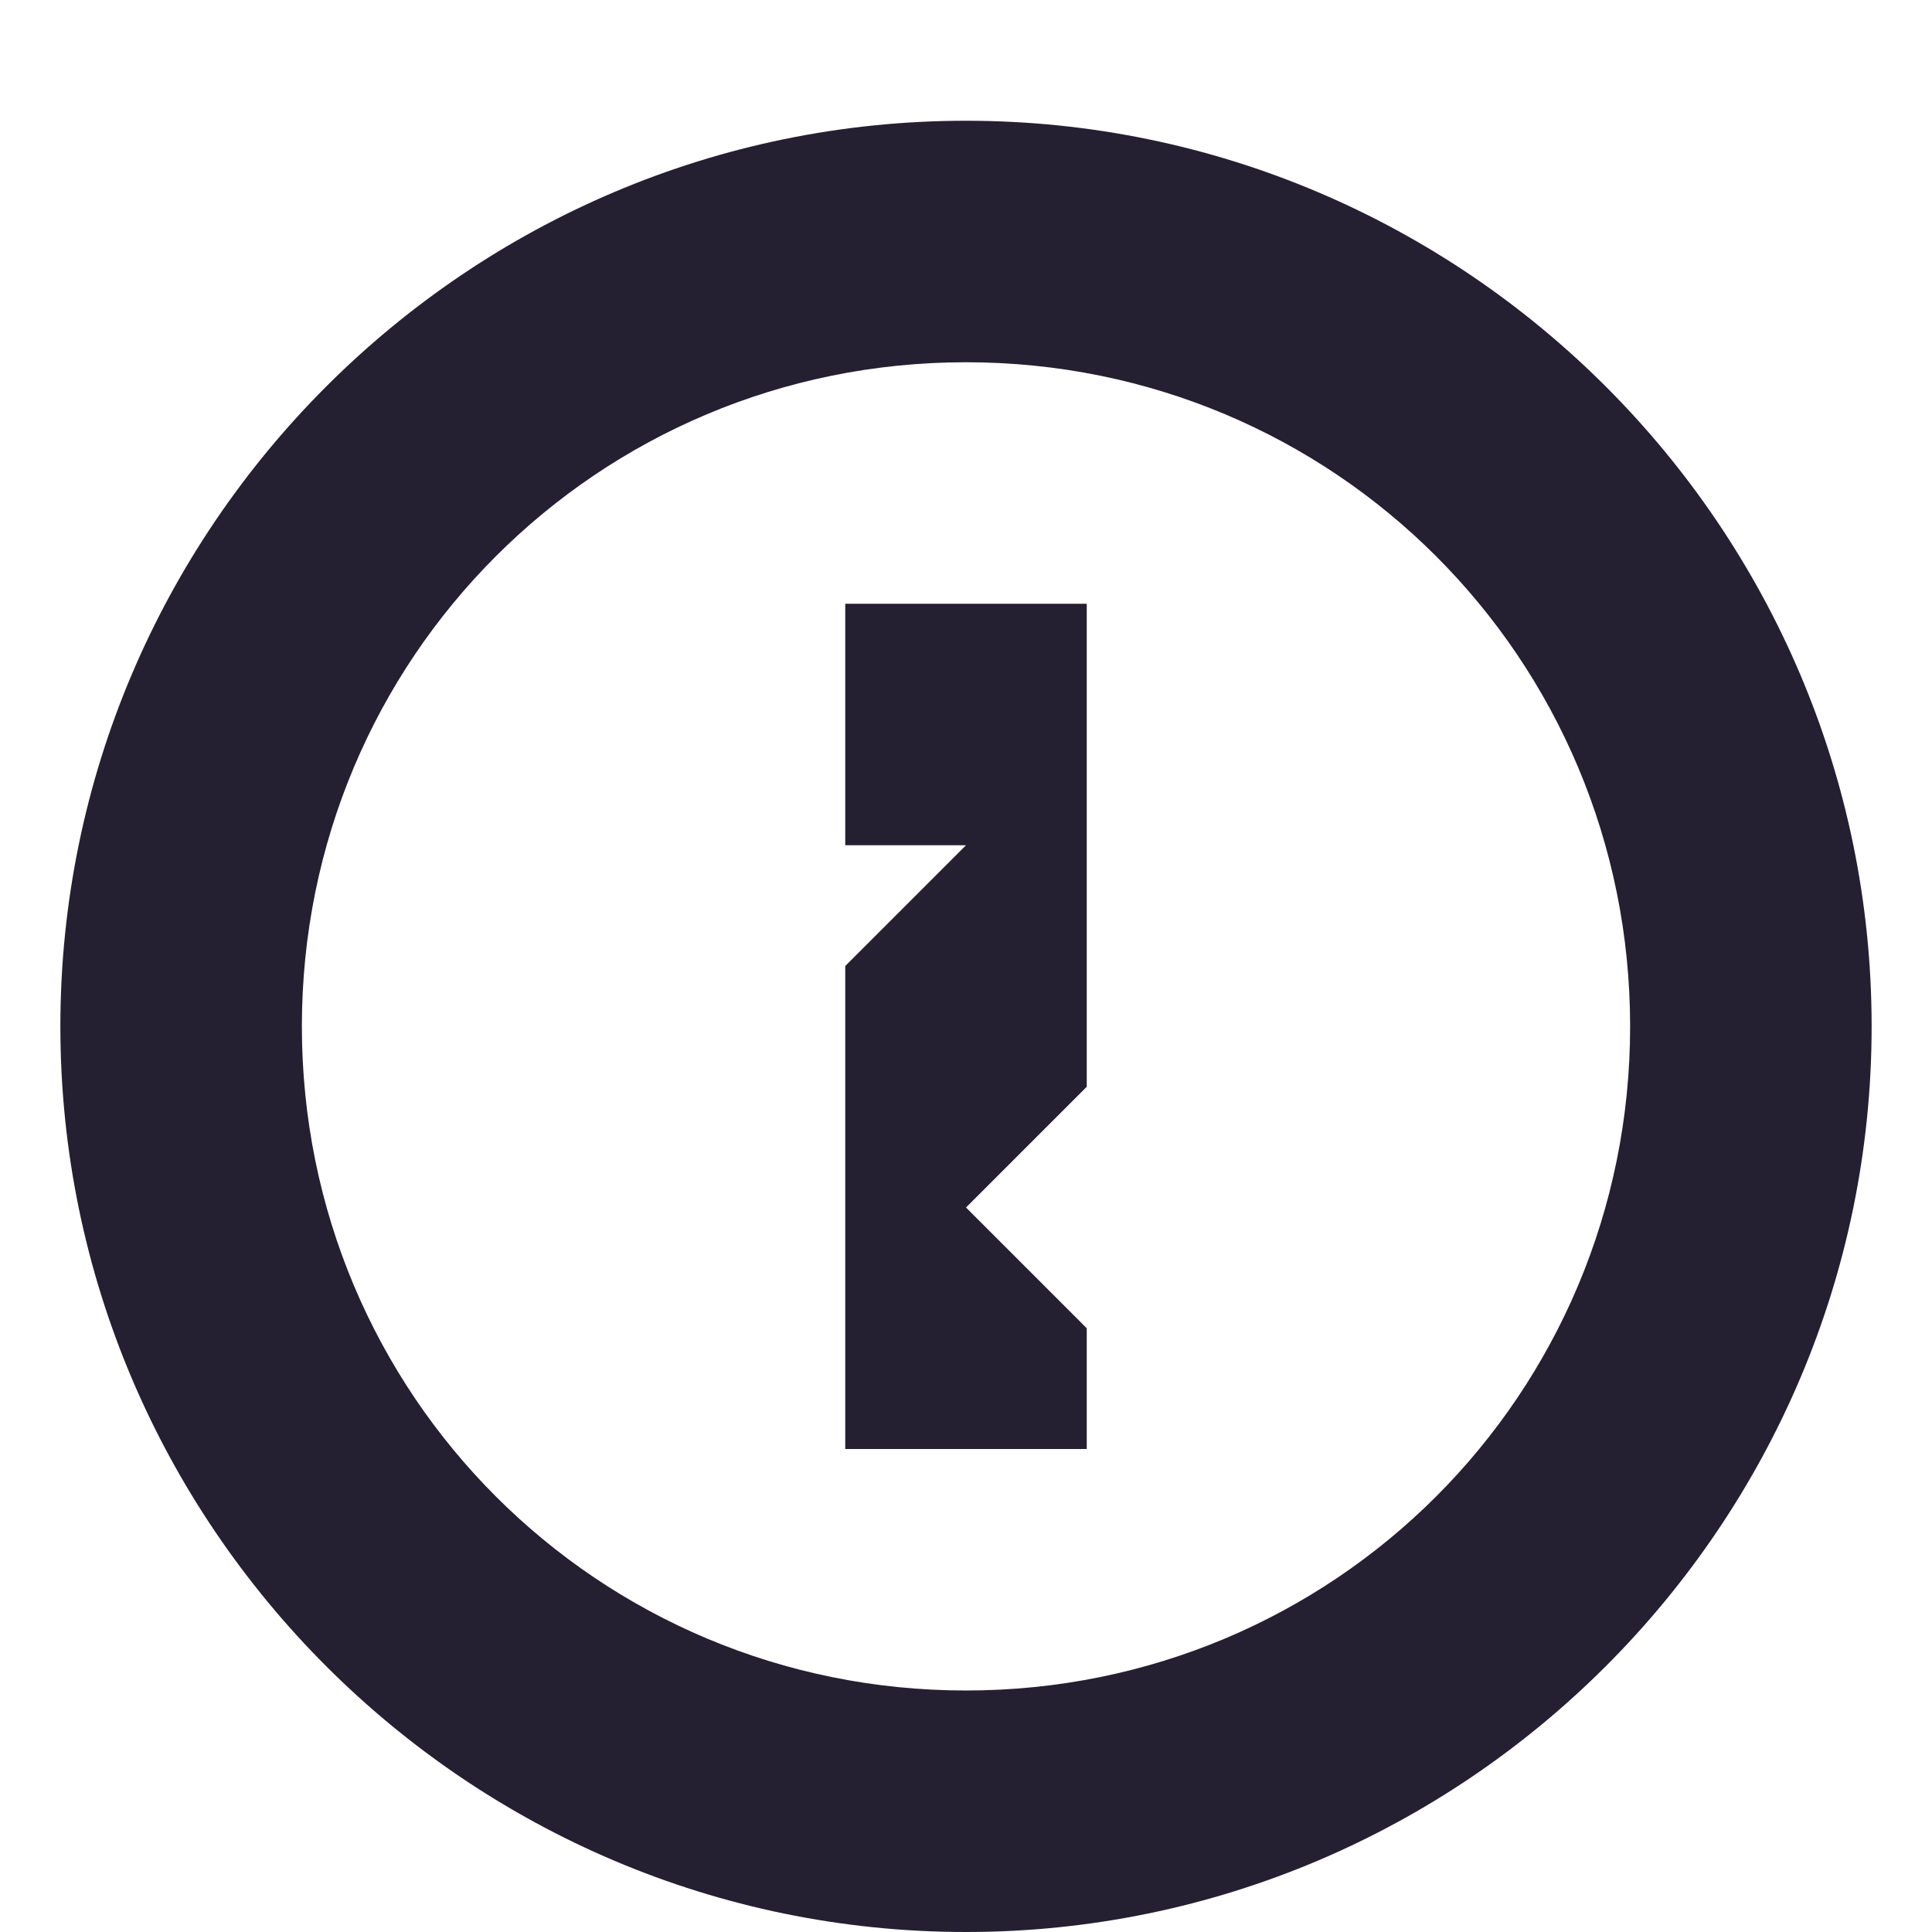
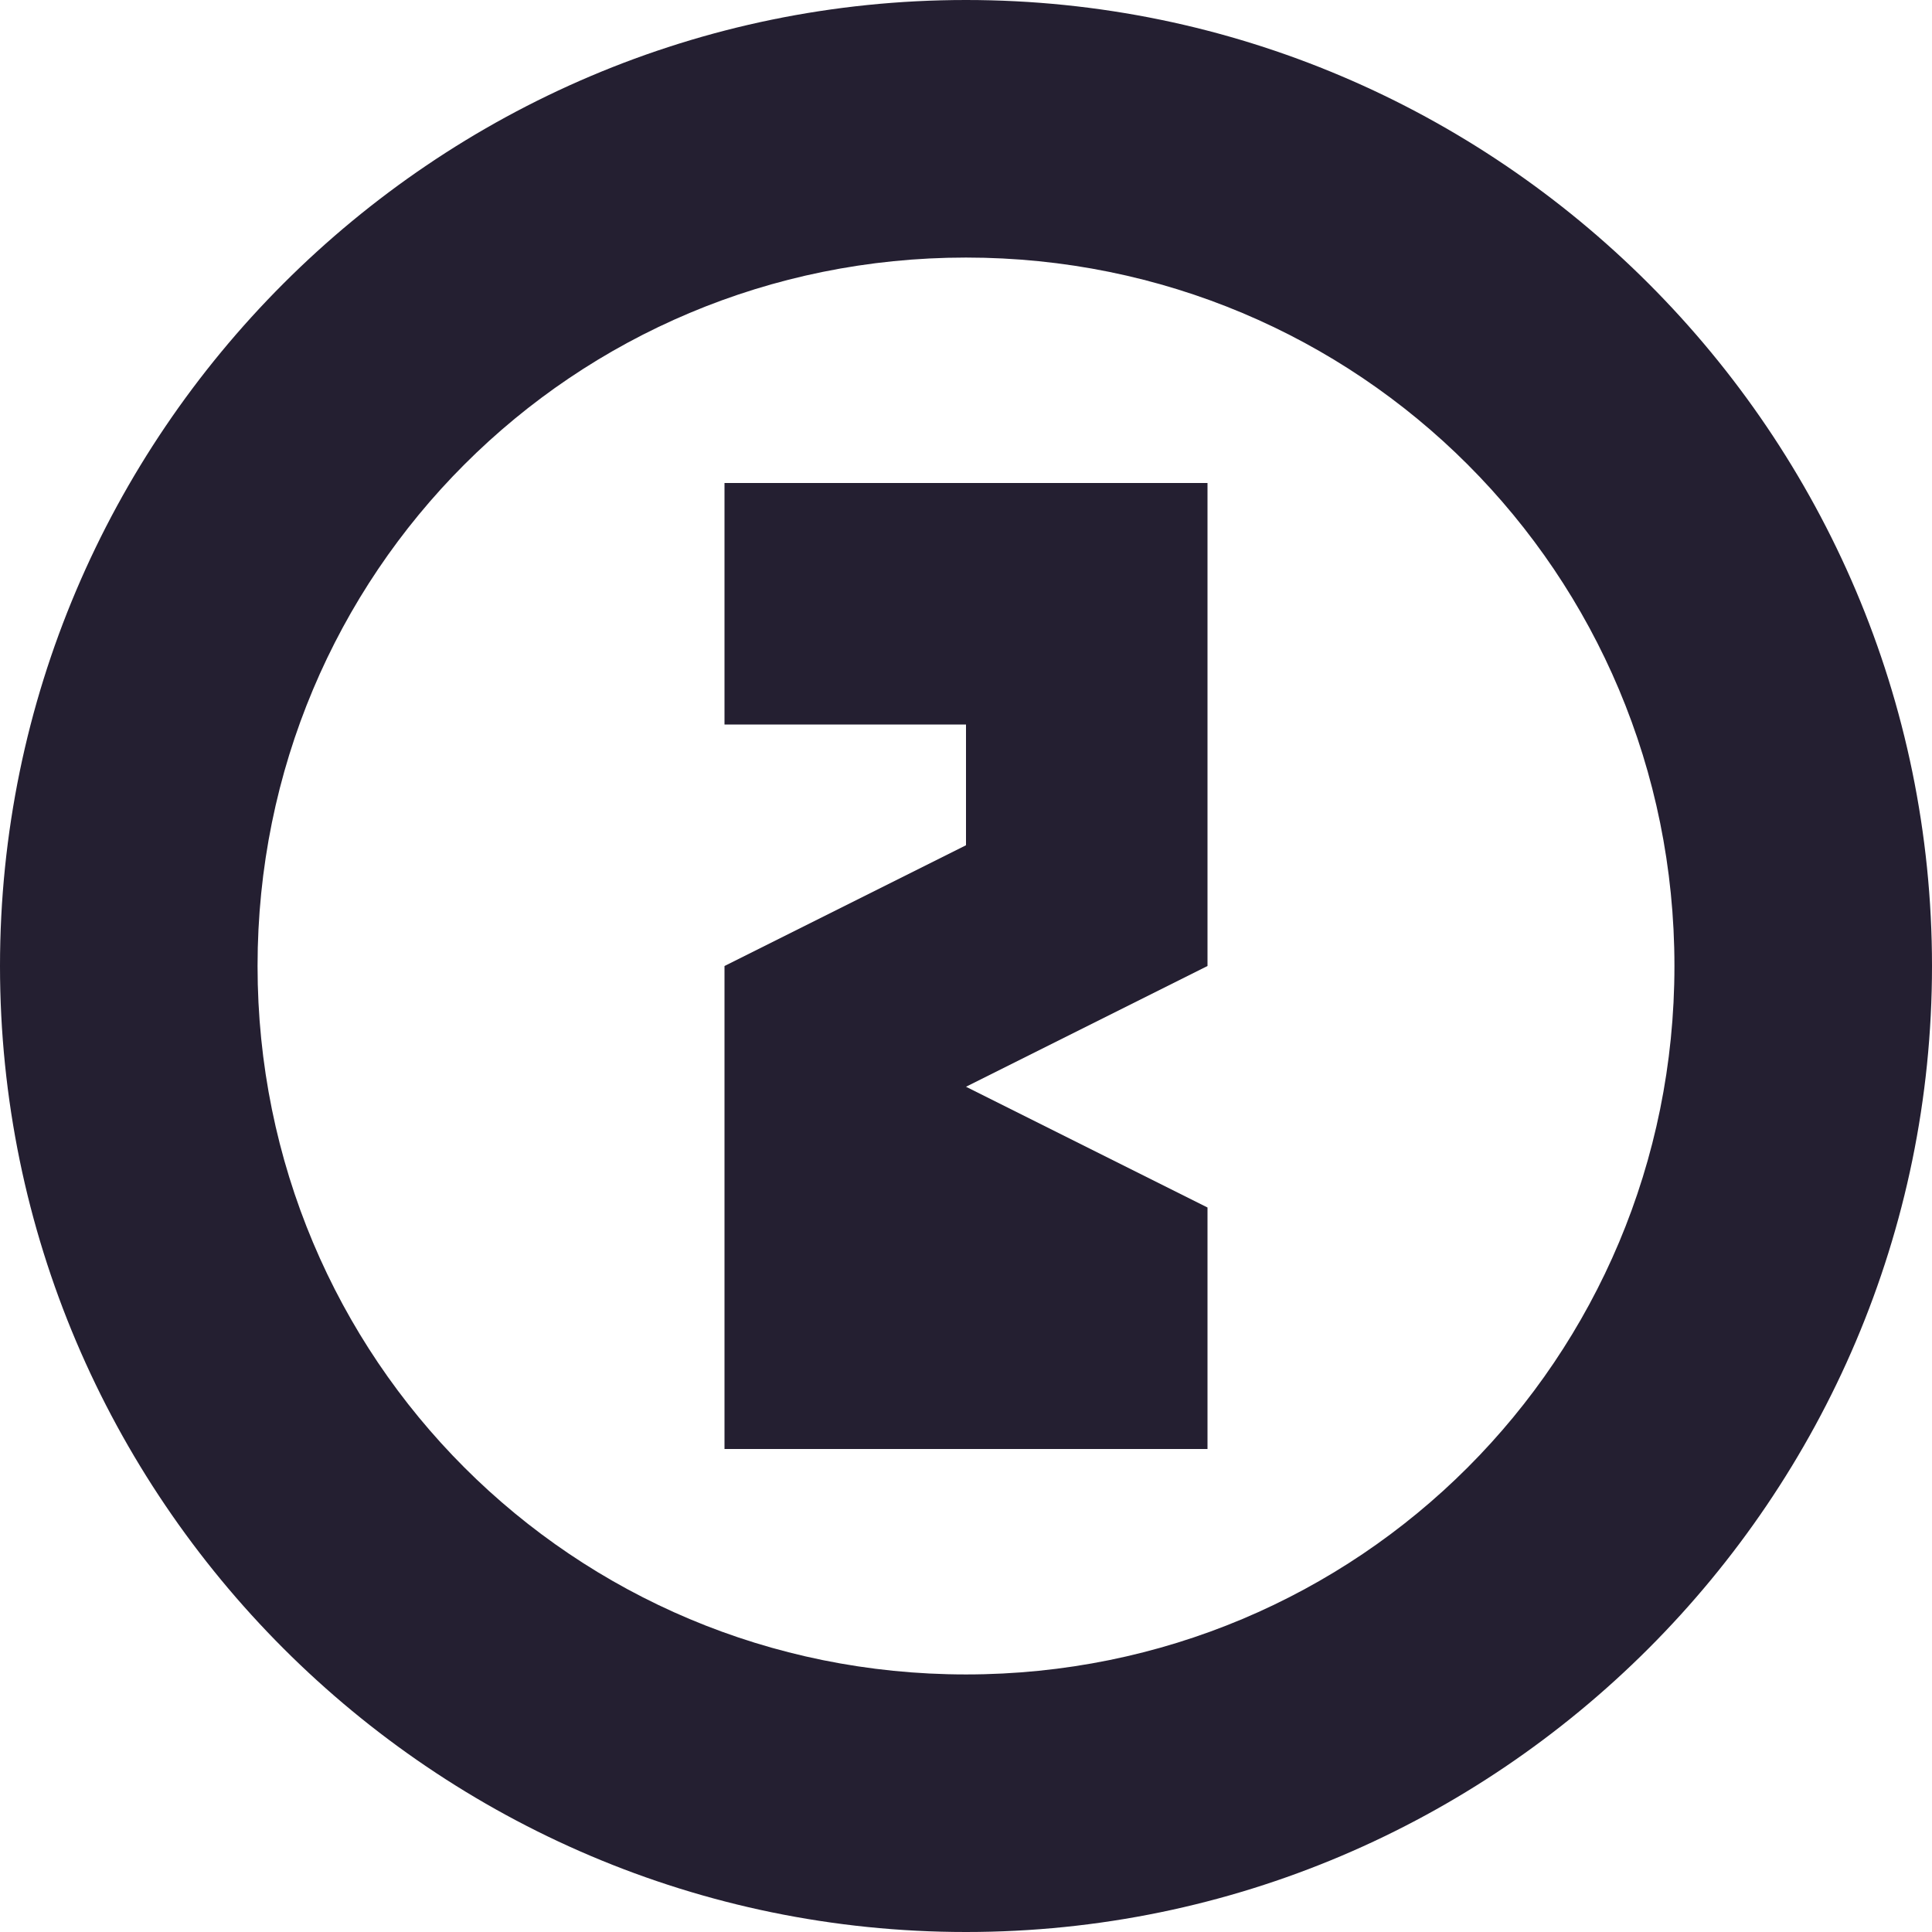
- <svg xmlns="http://www.w3.org/2000/svg" xmlns:ns1="http://www.openswatchbook.org/uri/2009/osb" height="16" id="svg7384" version="1.1" width="16">
-   <defs id="defs7386">
-     <linearGradient id="linearGradient7212" ns1:paint="solid">
-       <stop id="stop7214" offset="0" style="stop-color:#000000;stop-opacity:1;" />
-     </linearGradient>
-   </defs>
-   <g id="g908" transform="translate(-20,-3)">
-     <path id="path904" d="m 29,8 h -2 v 2 h 1 v 0 l -1,1 v 4 h 2 v -1 l -1,-1 1,-1 z" style="display:inline;opacity:1;vector-effect:none;fill:#241f31;fill-opacity:1;stroke:none;stroke-width:1.06;stroke-linecap:round;stroke-linejoin:round;stroke-miterlimit:4;stroke-dasharray:none;stroke-dashoffset:0;stroke-opacity:1;enable-background:new" />
-     <path id="path906" d="m 28,4 c -4.13,0 -7.5,3.37 -7.5,7.5 0,4.13 3.37,7.5 7.5,7.5 4.13,0 7.5,-3.37 7.5,-7.5 C 35.5,7.37 32.13,4 28,4 Z m 0,2 c 3.049,0 5.5,2.451 5.5,5.5 0,3.049 -2.451,5.5 -5.5,5.5 -3.049,0 -5.5,-2.451 -5.5,-5.5 C 22.5,8.451 24.951,6 28,6 Z" style="color:#000000;font-style:normal;font-variant:normal;font-weight:normal;font-stretch:normal;font-size:medium;line-height:normal;font-family:sans-serif;font-variant-ligatures:normal;font-variant-position:normal;font-variant-caps:normal;font-variant-numeric:normal;font-variant-alternates:normal;font-feature-settings:normal;text-indent:0;text-align:start;text-decoration:none;text-decoration-line:none;text-decoration-style:solid;text-decoration-color:#000000;letter-spacing:normal;word-spacing:normal;text-transform:none;writing-mode:lr-tb;direction:ltr;text-orientation:mixed;dominant-baseline:auto;baseline-shift:baseline;text-anchor:start;white-space:normal;shape-padding:0;clip-rule:nonzero;display:inline;overflow:visible;visibility:visible;opacity:1;isolation:auto;mix-blend-mode:normal;color-interpolation:sRGB;color-interpolation-filters:linearRGB;solid-color:#000000;solid-opacity:1;vector-effect:none;fill:#241f31;fill-opacity:1;fill-rule:nonzero;stroke:none;stroke-width:2;stroke-linecap:round;stroke-linejoin:round;stroke-miterlimit:4;stroke-dasharray:none;stroke-dashoffset:0;stroke-opacity:1;color-rendering:auto;image-rendering:auto;shape-rendering:auto;text-rendering:auto;enable-background:accumulate" />
+ <svg xmlns="http://www.w3.org/2000/svg" height="16px" viewBox="0 0 16 16" width="16px">
+   <filter id="a" height="100%" width="100%" x="0%" y="0%">
+     <feColorMatrix in="SourceGraphic" type="matrix" values="0 0 0 0 1 0 0 0 0 1 0 0 0 0 1 0 0 0 1 0" />
+   </filter>
+   <mask id="b">
+     <g filter="url(#a)">
+       <rect fill-opacity="0.2" height="16" width="16" />
+     </g>
+   </mask>
+   <clipPath id="c">
+     <rect height="152" width="192" />
+   </clipPath>
+   <g clip-path="url(#c)" mask="url(#b)" transform="matrix(1 0 0 1 -168 -16)">
+     <path d="m 113 38 h -82 c -1.656 0 -3 1.344 -3 3 v 74 c 0 1.656 1.344 3 3 3 h 82 c 1.656 0 3 -1.344 3 -3 v -74 c 0 -1.656 -1.344 -3 -3 -3 z m 0 0" />
+   </g>
+   <g fill="#241f31">
+     <path d="m 10 4 h -4 v 2 h 2 v 1 l -2 1 v 4 h 4 v -2 l -2 -1 l 2 -1 z m 0 0" />
+     <path d="m 8 0 c -4.406 0 -8 3.594 -8 8 s 3.594 8 8 8 s 8 -3.594 8 -8 s -3.594 -8 -8 -8 z m 0 2.133 c 3.254 0 5.867 2.613 5.867 5.867 s -2.613 5.867 -5.867 5.867 s -5.867 -2.613 -5.867 -5.867 s 2.613 -5.867 5.867 -5.867 z m 0 0" />
  </g>
</svg>
